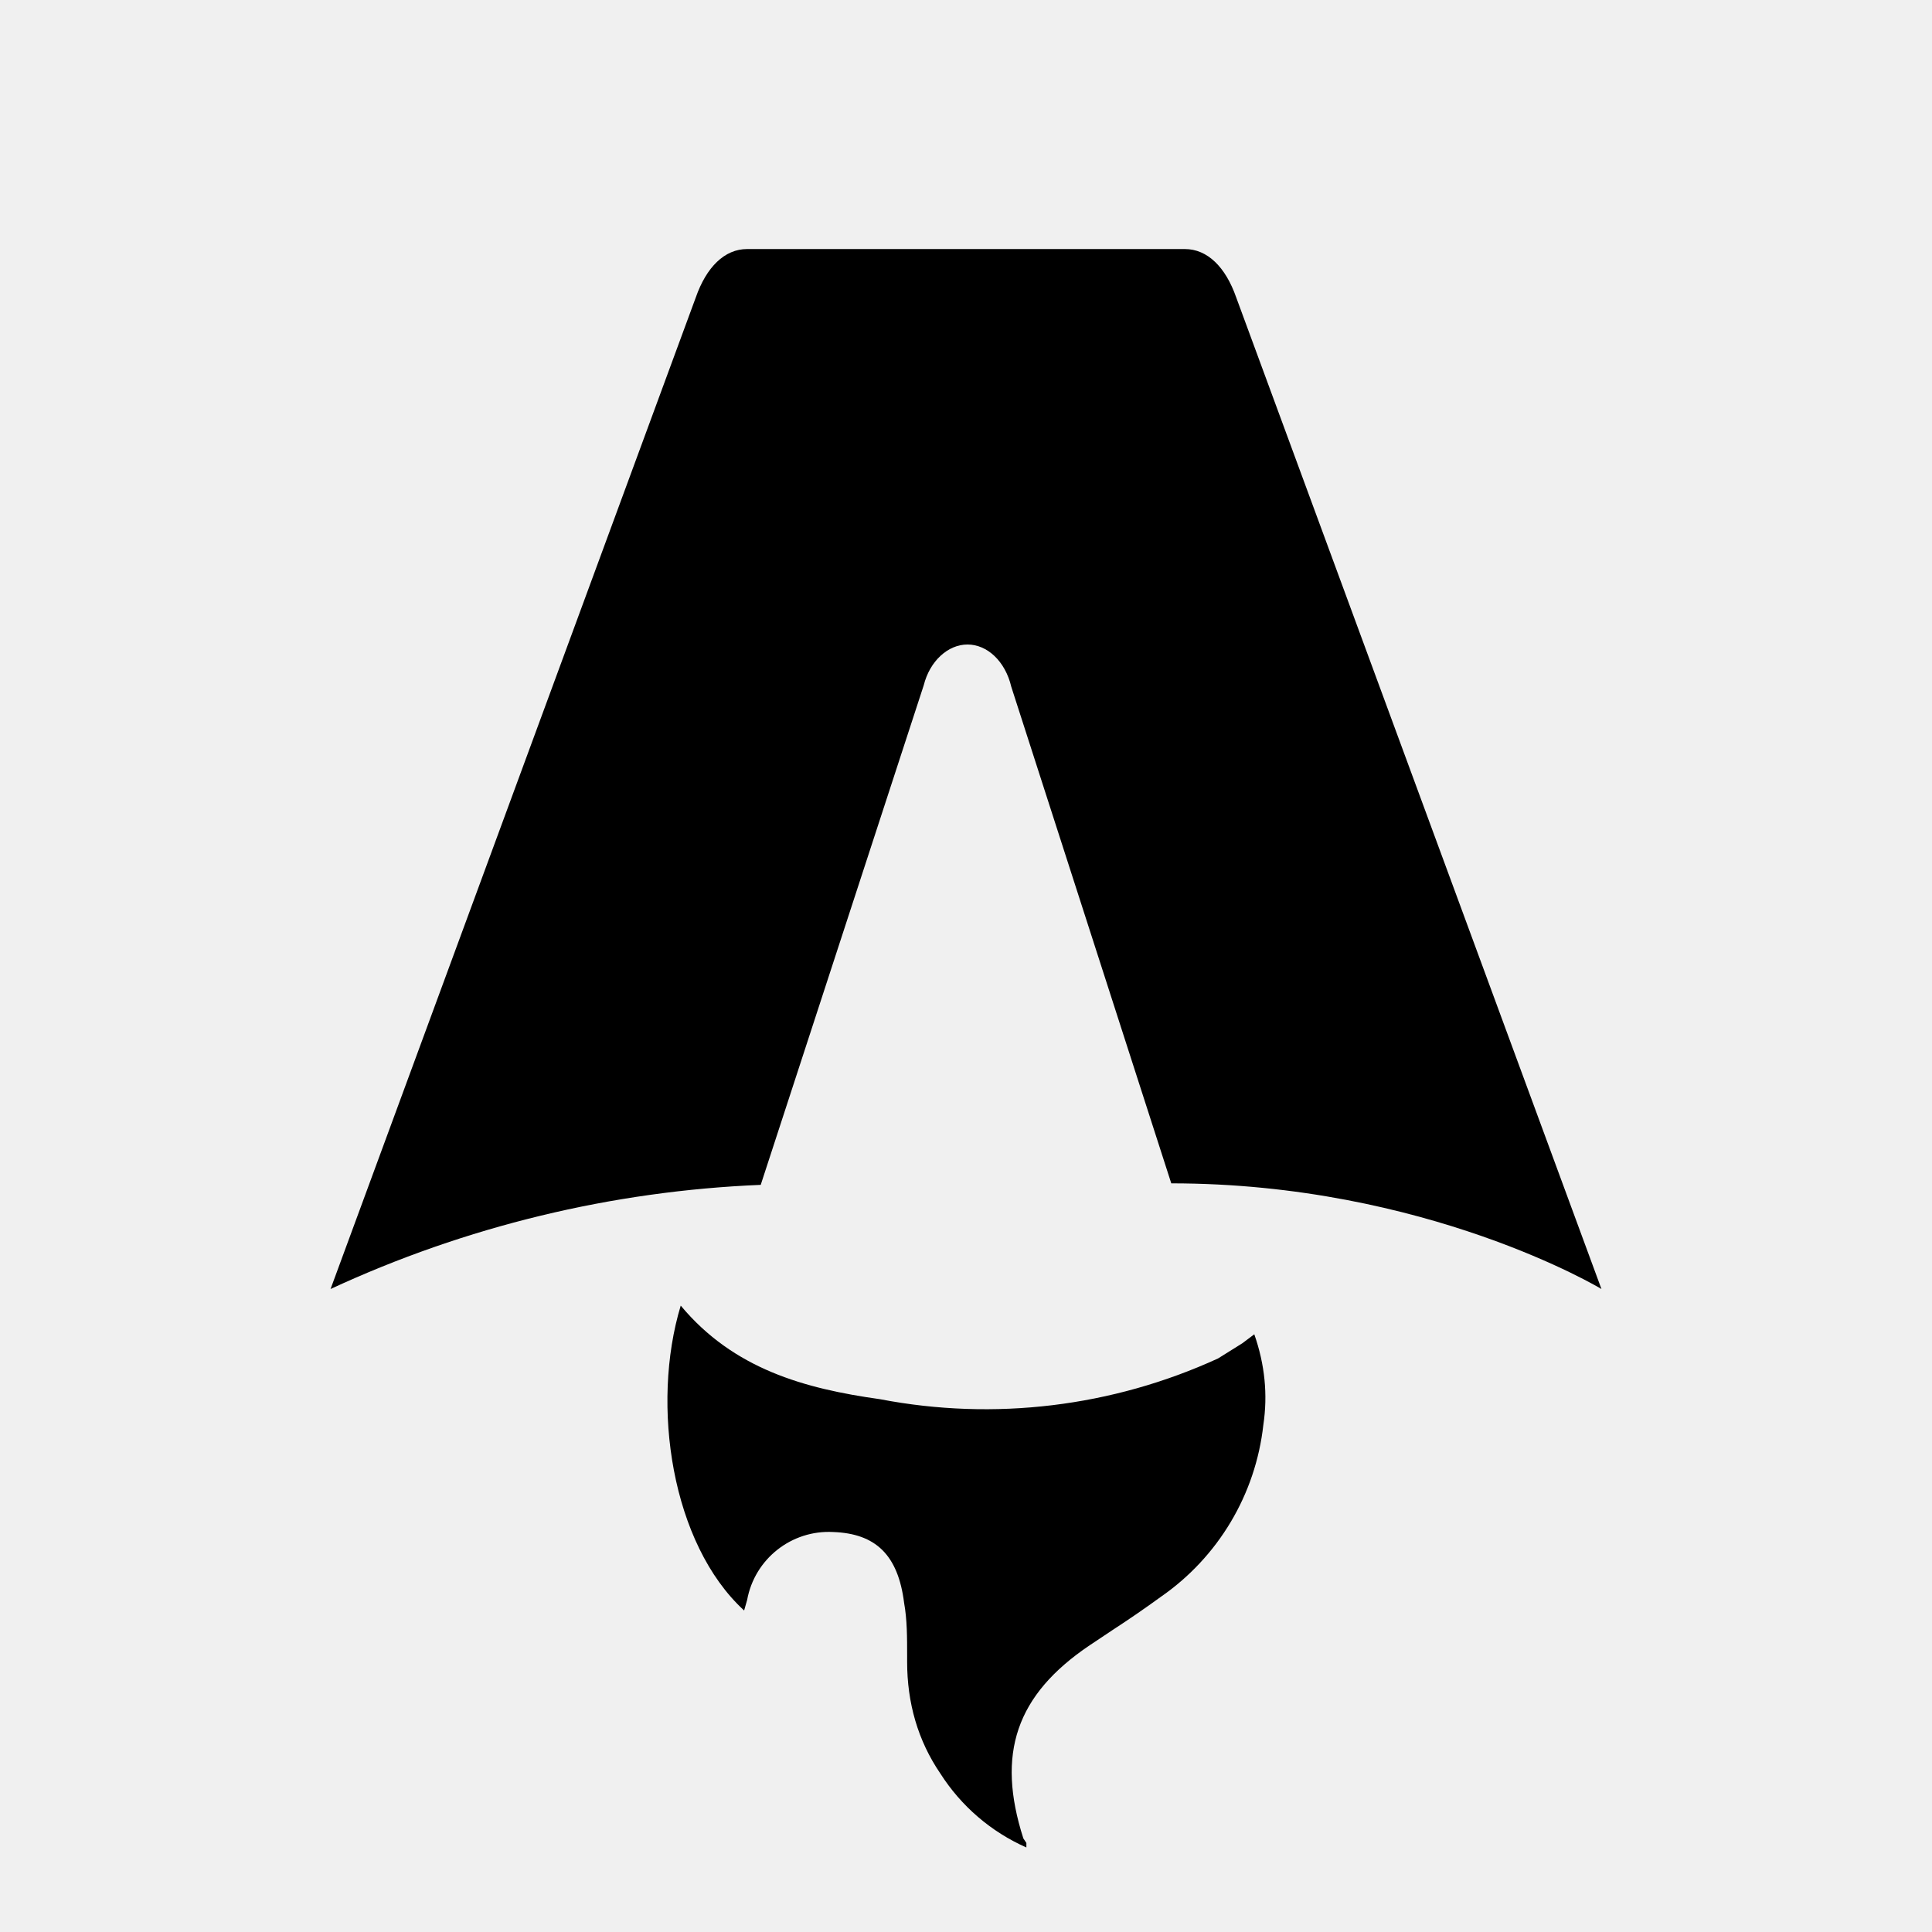
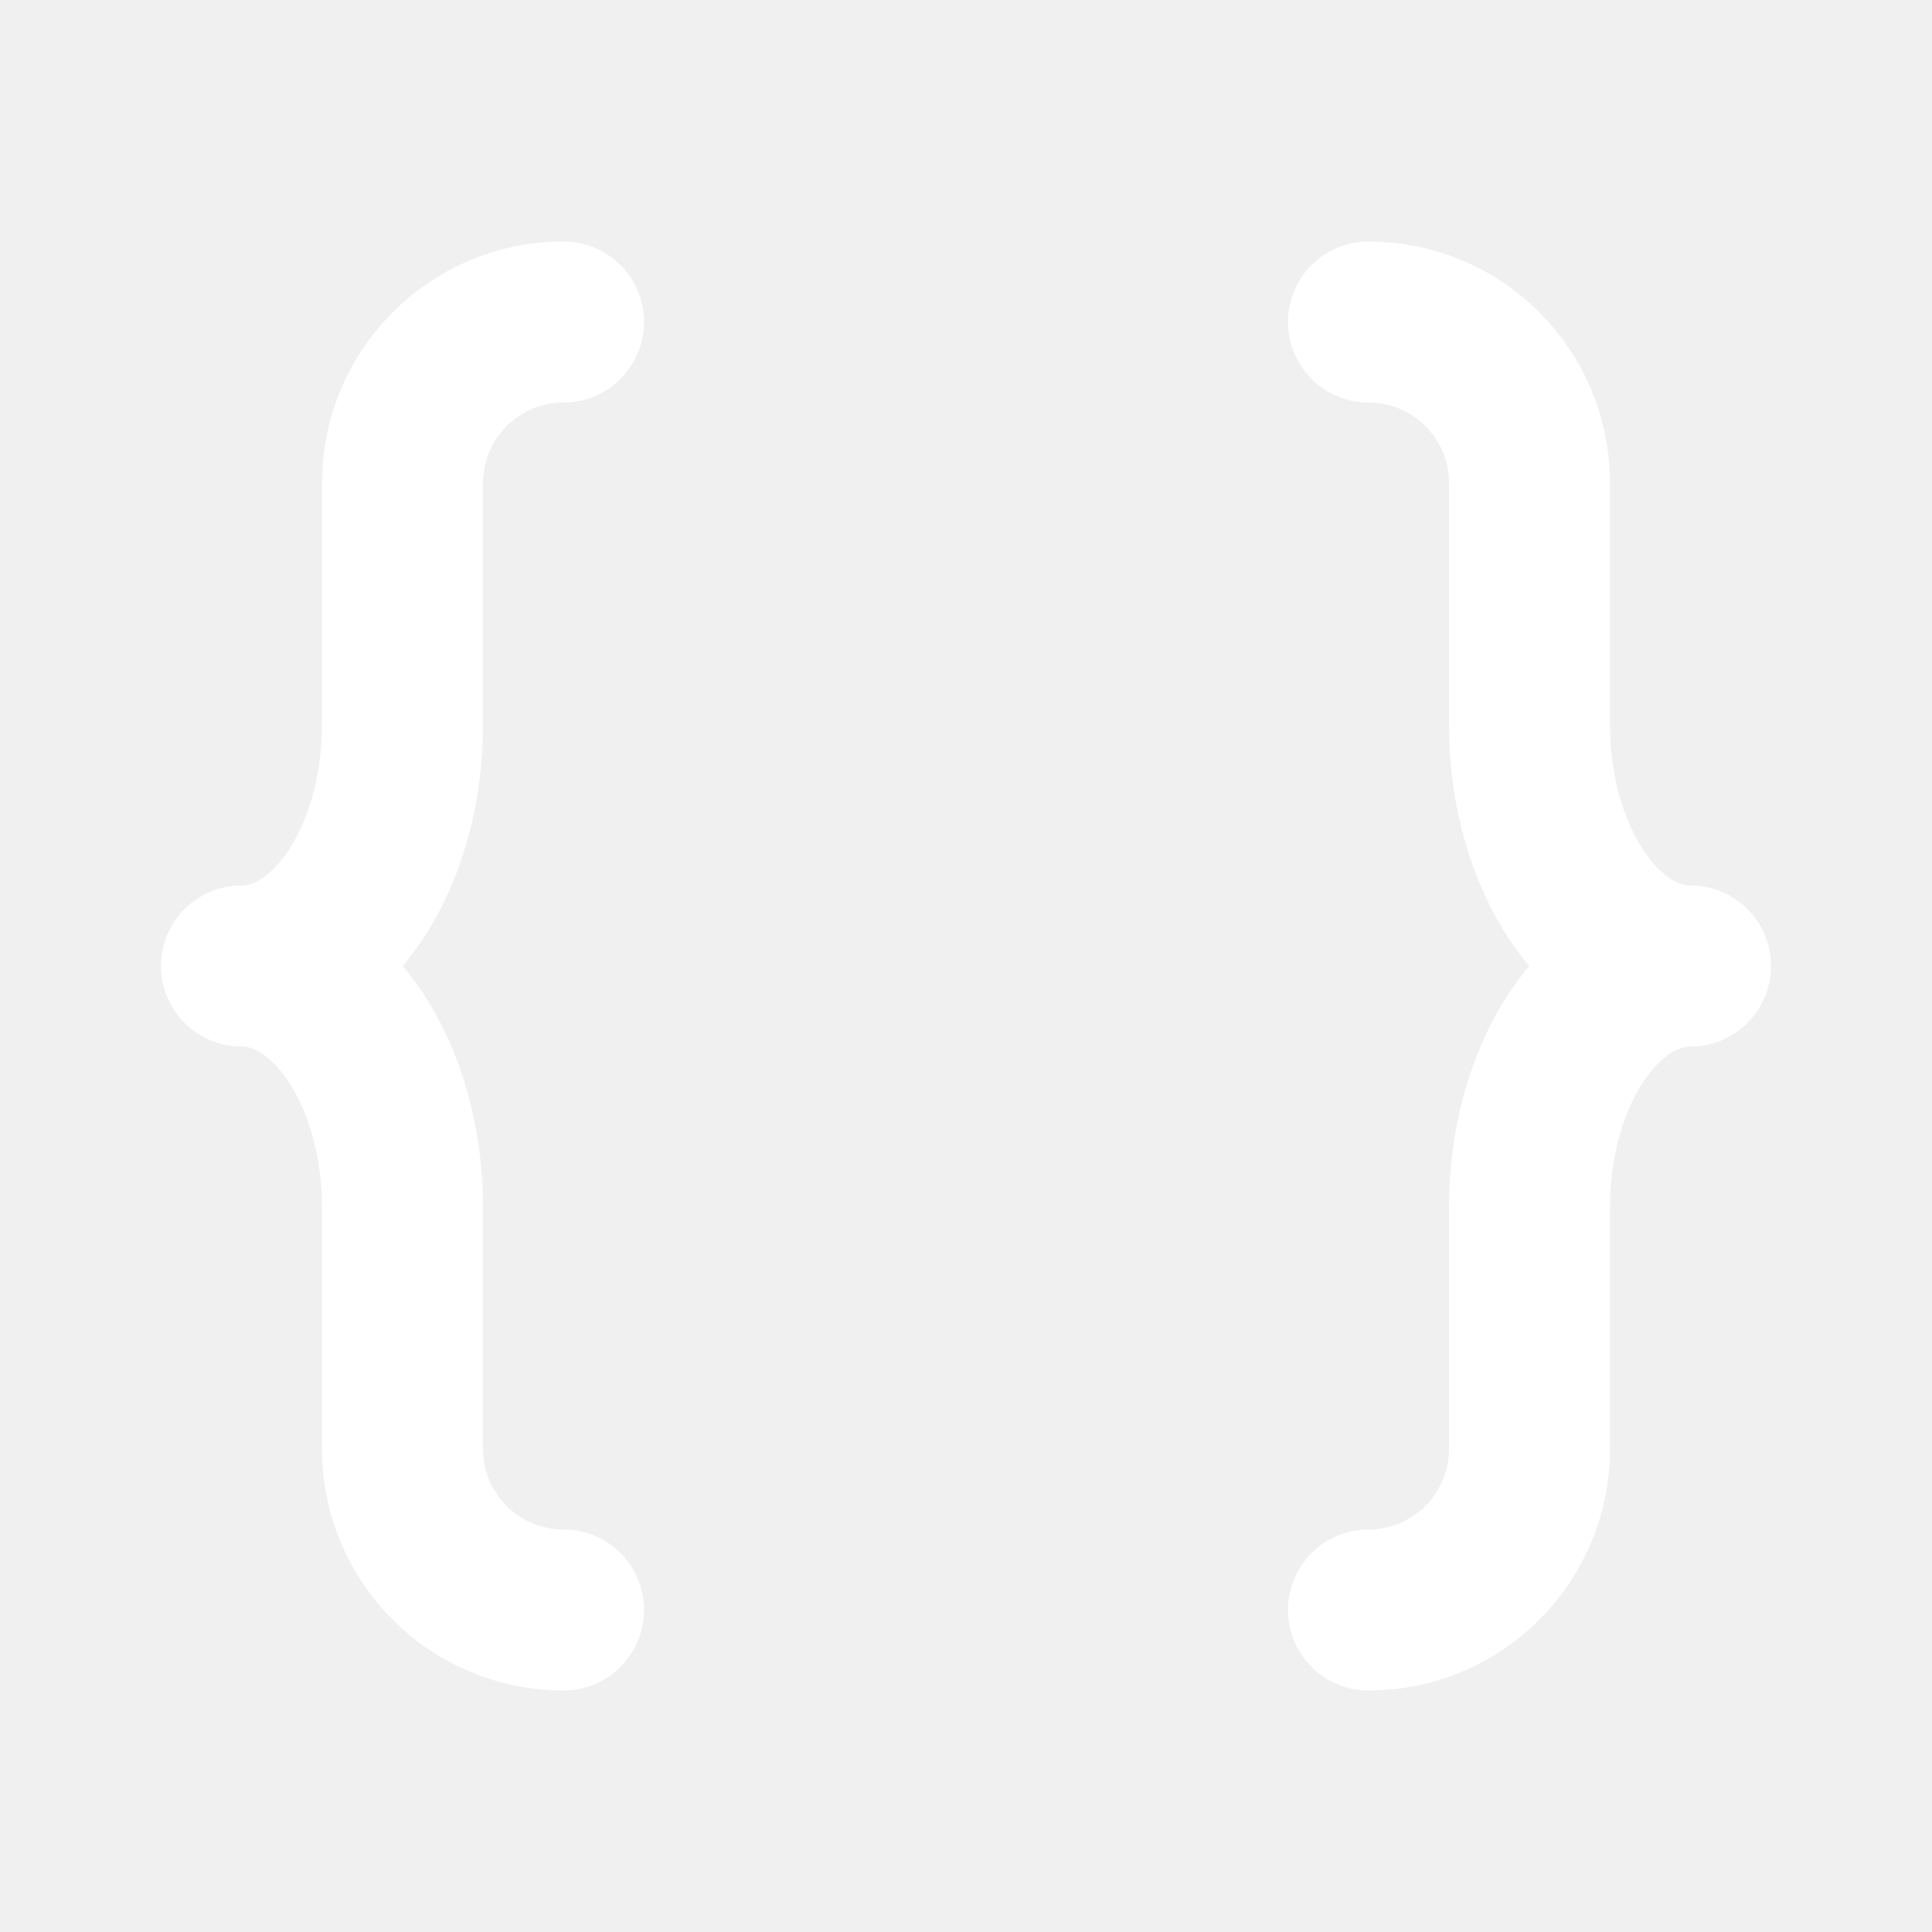
- <svg xmlns="http://www.w3.org/2000/svg" fill="none" viewBox="0 0 128 128">
-   <path d="M50.4 78.5a75.1 75.1 0 0 0-28.5 6.9l24.2-65.7c.7-2 1.9-3.2 3.4-3.2h29c1.5 0 2.7 1.2 3.4 3.2l24.2 65.7s-11.6-7-28.5-7L67 45.5c-.4-1.7-1.6-2.8-2.9-2.8-1.3 0-2.5 1.1-2.9 2.7L50.4 78.5Zm-1.1 28.2Zm-4.2-20.2c-2 6.6-.6 15.8 4.2 20.2a17.5 17.5 0 0 1 .2-.7 5.5 5.5 0 0 1 5.7-4.5c2.8.1 4.3 1.5 4.7 4.7.2 1.1.2 2.3.2 3.5v.4c0 2.7.7 5.2 2.2 7.4a13 13 0 0 0 5.7 4.9v-.3l-.2-.3c-1.8-5.6-.5-9.5 4.4-12.8l1.5-1a73 73 0 0 0 3.2-2.2 16 16 0 0 0 6.8-11.4c.3-2 .1-4-.6-6l-.8.6-1.6 1a37 37 0 0 1-22.4 2.7c-5-.7-9.7-2-13.2-6.2Z" />
-   <style>
-         path { fill: #000; }
-         @media (prefers-color-scheme: dark) {
-             path { fill: #FFF; }
-         }
-     </style>
+ <svg xmlns="http://www.w3.org/2000/svg" width="24" height="24" viewBox="0 0 24 24" fill="none" stroke="#FFF" stroke-width="2" stroke-linecap="round" stroke-linejoin="round" class="icon icon-tabler icons-tabler-outline icon-tabler-braces">
+   <path stroke="none" d="M0 0h24v24H0z" fill="none" />
+   <path d="M7 4a2 2 0 0 0 -2 2v3a2 3 0 0 1 -2 3a2 3 0 0 1 2 3v3a2 2 0 0 0 2 2" />
+   <path d="M17 4a2 2 0 0 1 2 2v3a2 3 0 0 0 2 3a2 3 0 0 0 -2 3v3a2 2 0 0 1 -2 2" />
</svg>
